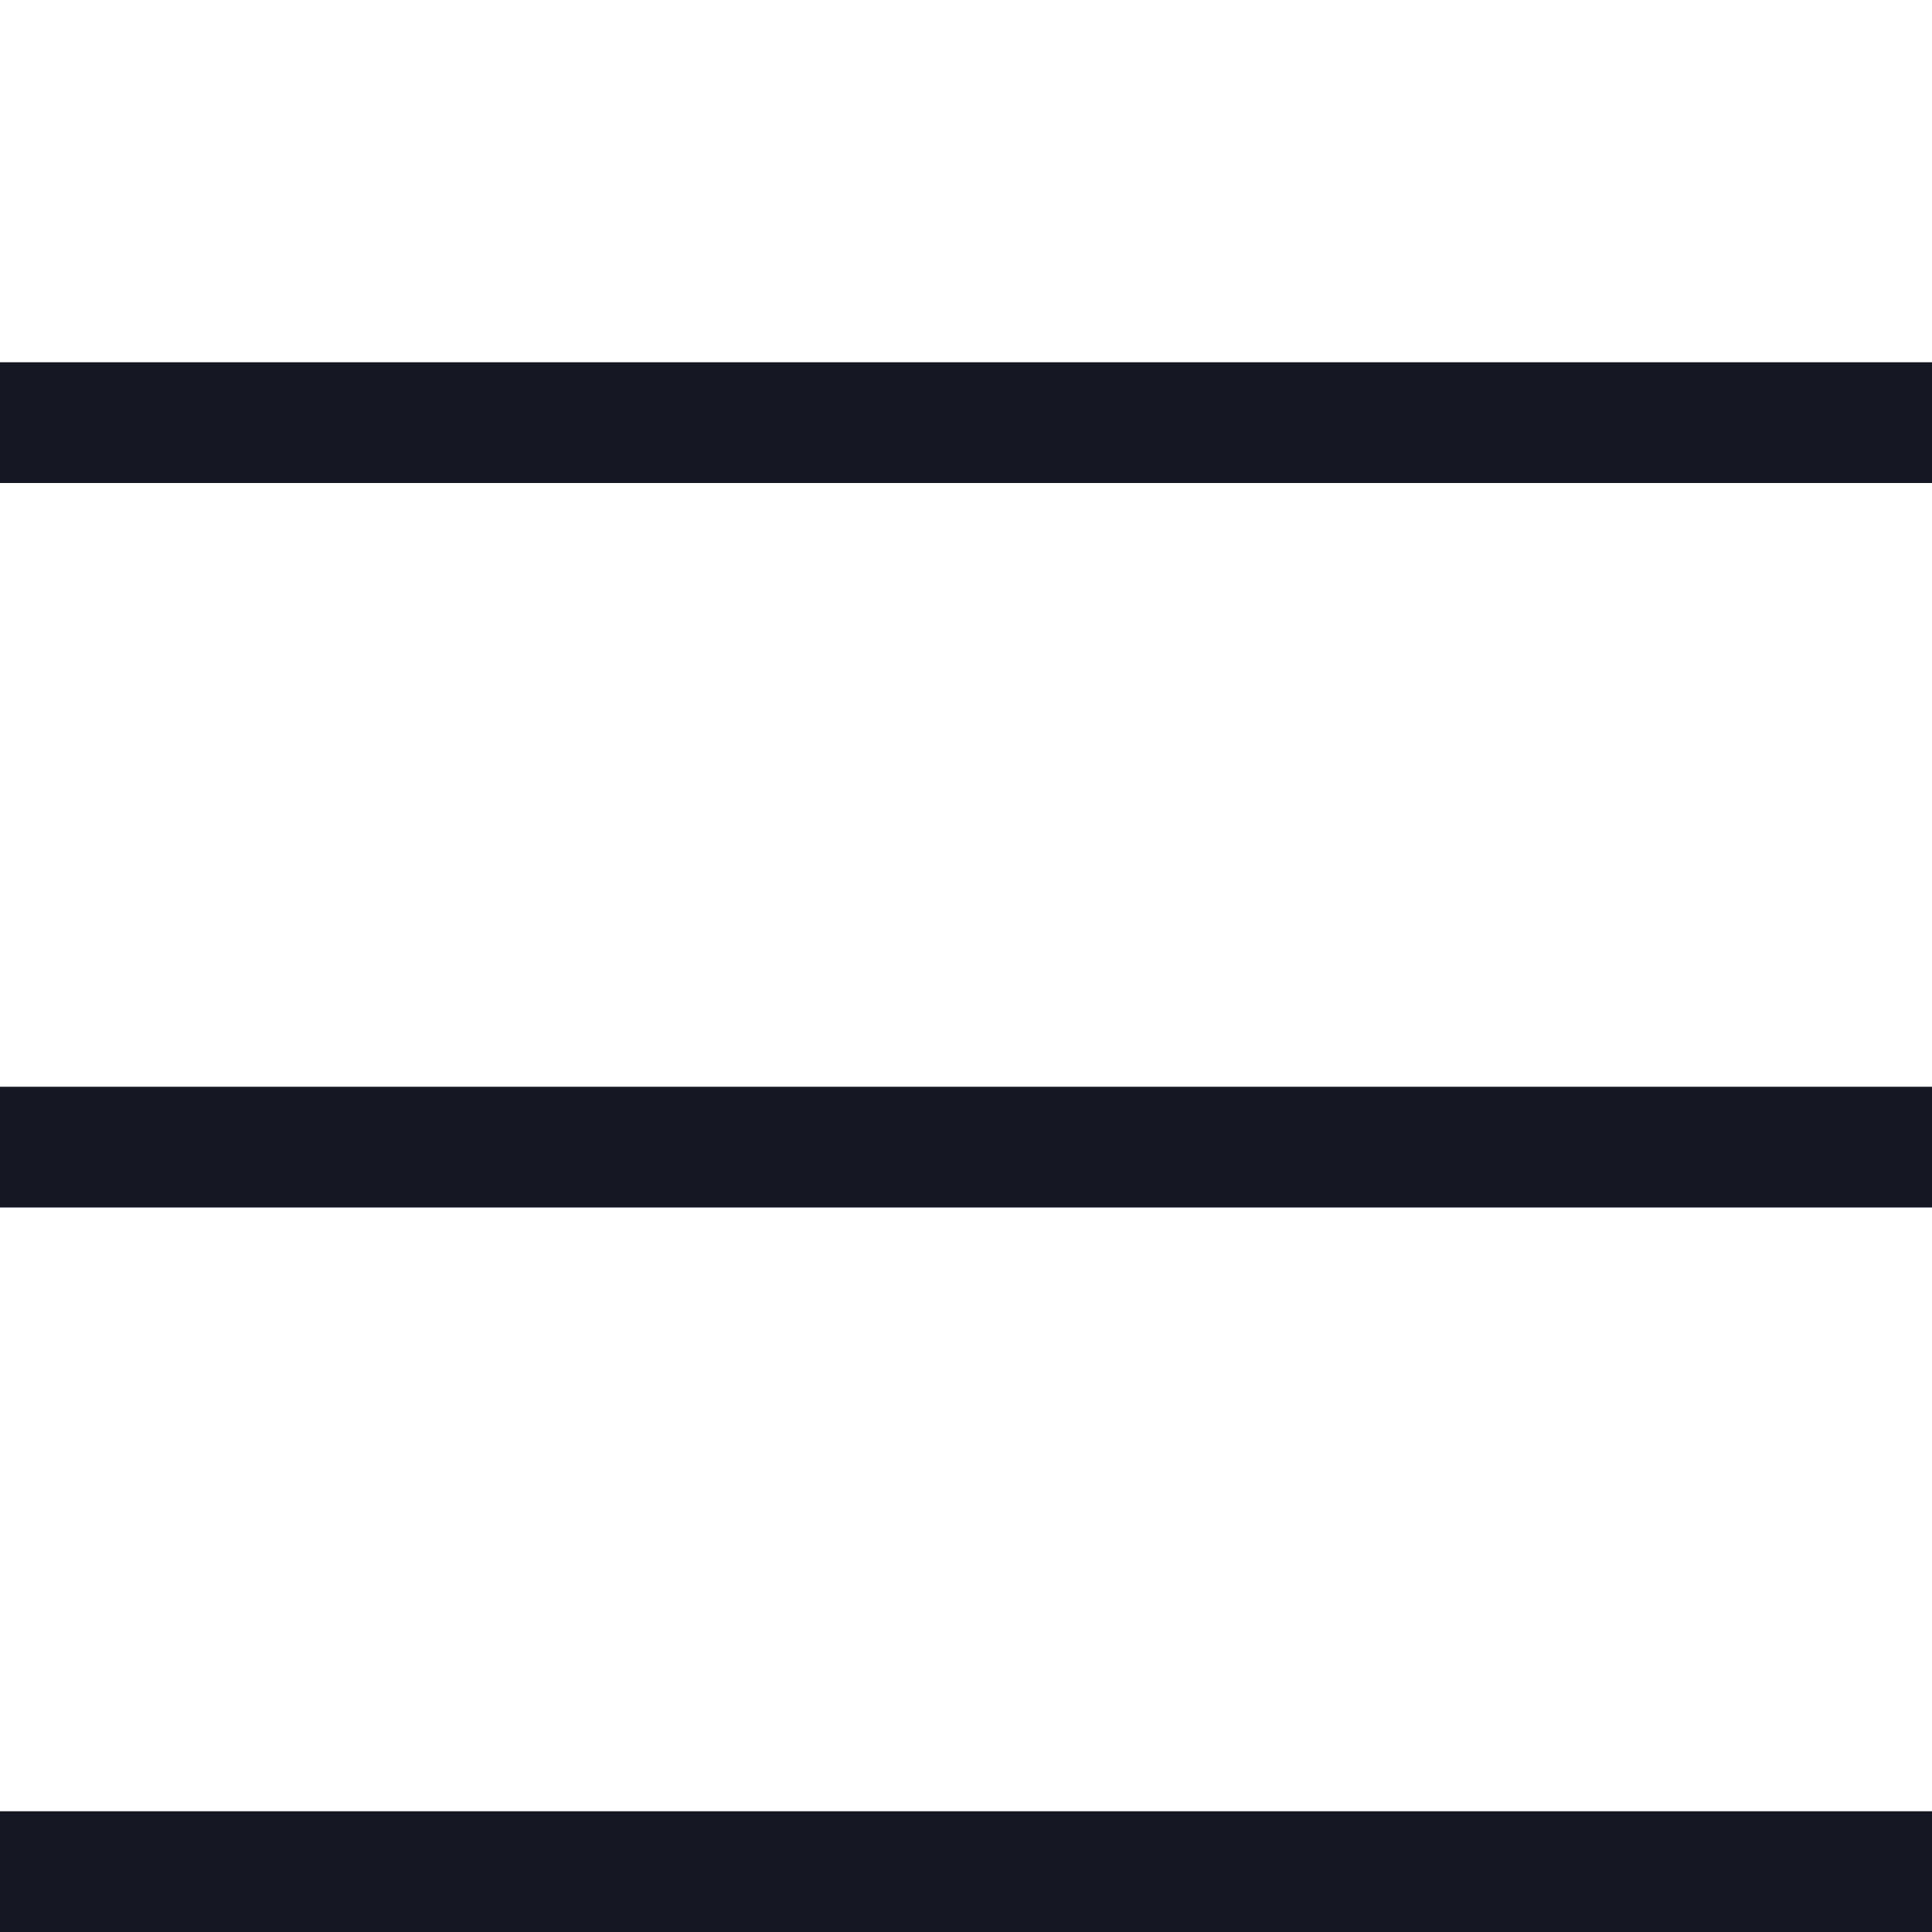
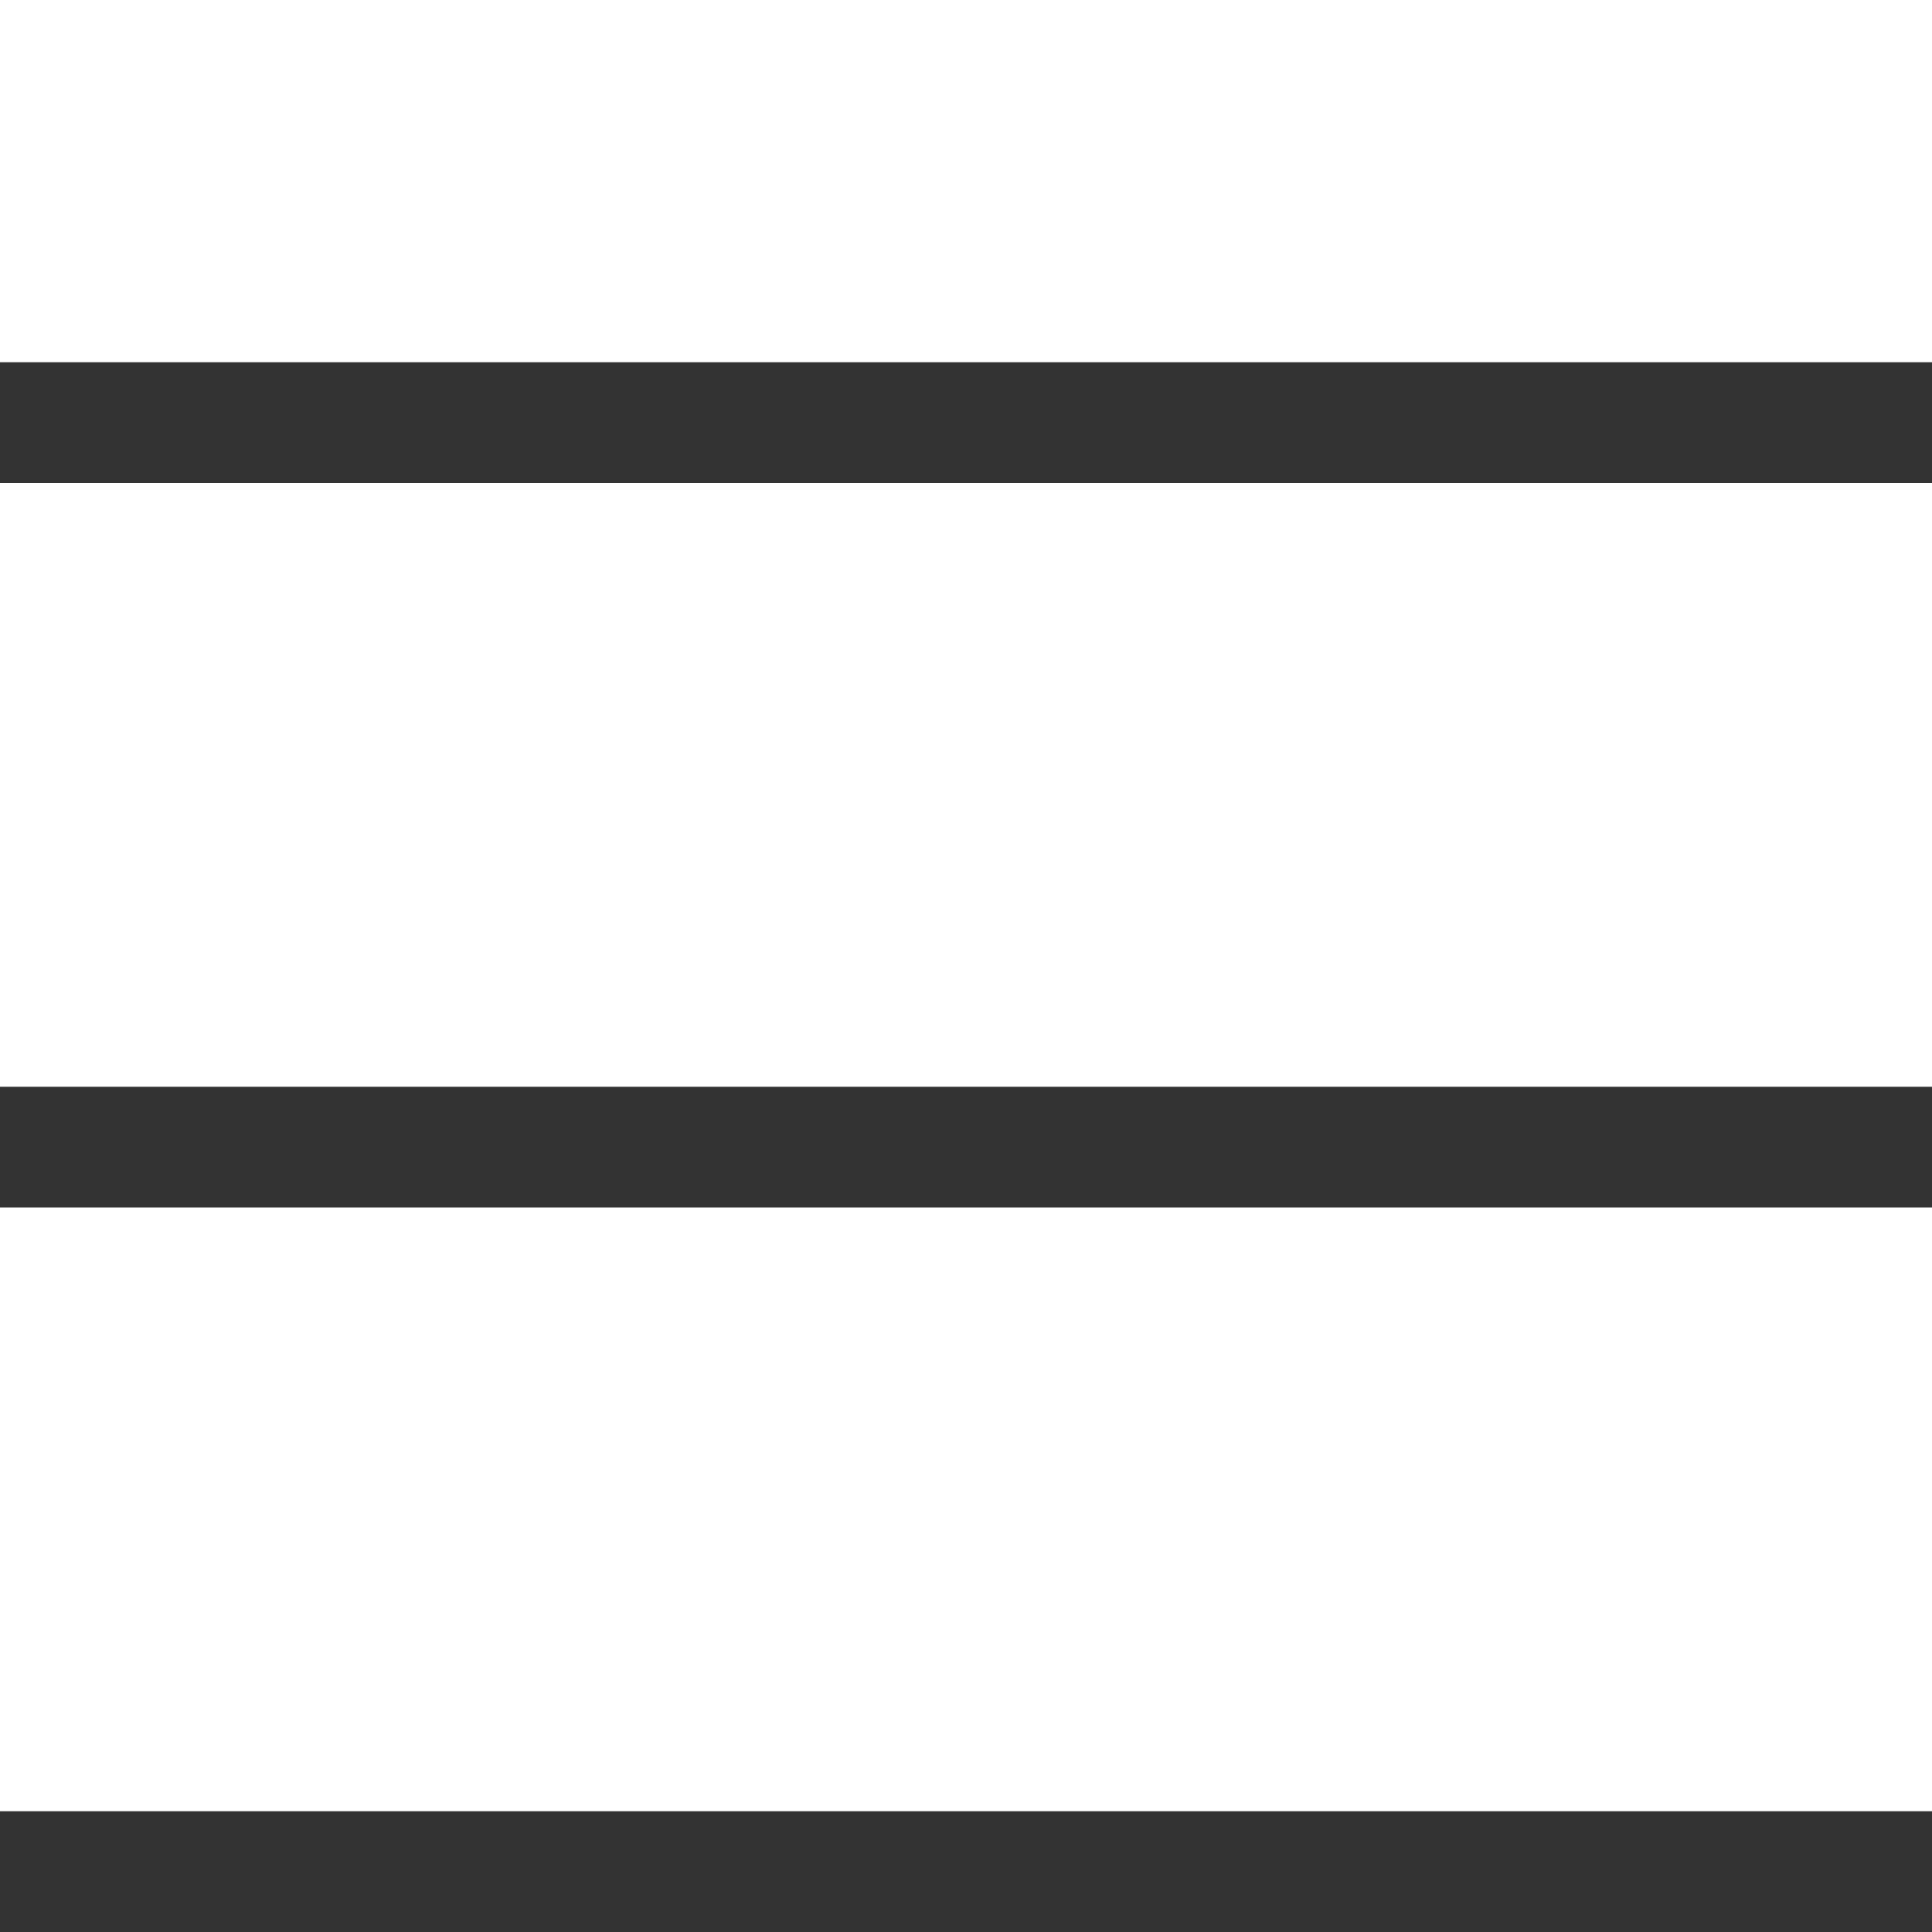
<svg xmlns="http://www.w3.org/2000/svg" width="16" height="16" viewBox="0 0 16 16" fill="none">
-   <line x1="0.5" y1="3.5" x2="15.5" y2="3.5" stroke="#151823" stroke-linecap="square" />
-   <line x1="0.5" y1="9.5" x2="15.5" y2="9.5" stroke="#151823" stroke-linecap="square" />
-   <line x1="0.5" y1="15.5" x2="15.5" y2="15.5" stroke="#151823" stroke-linecap="square" />
+   <line x1="0.5" y1="3.5" x2="15.5" y2="3.5" stroke="#333333" stroke-linecap="square" />
+   <line x1="0.5" y1="9.5" x2="15.5" y2="9.5" stroke="#333333" stroke-linecap="square" />
+   <line x1="0.5" y1="15.5" x2="15.5" y2="15.5" stroke="#333333" stroke-linecap="square" />
</svg>
